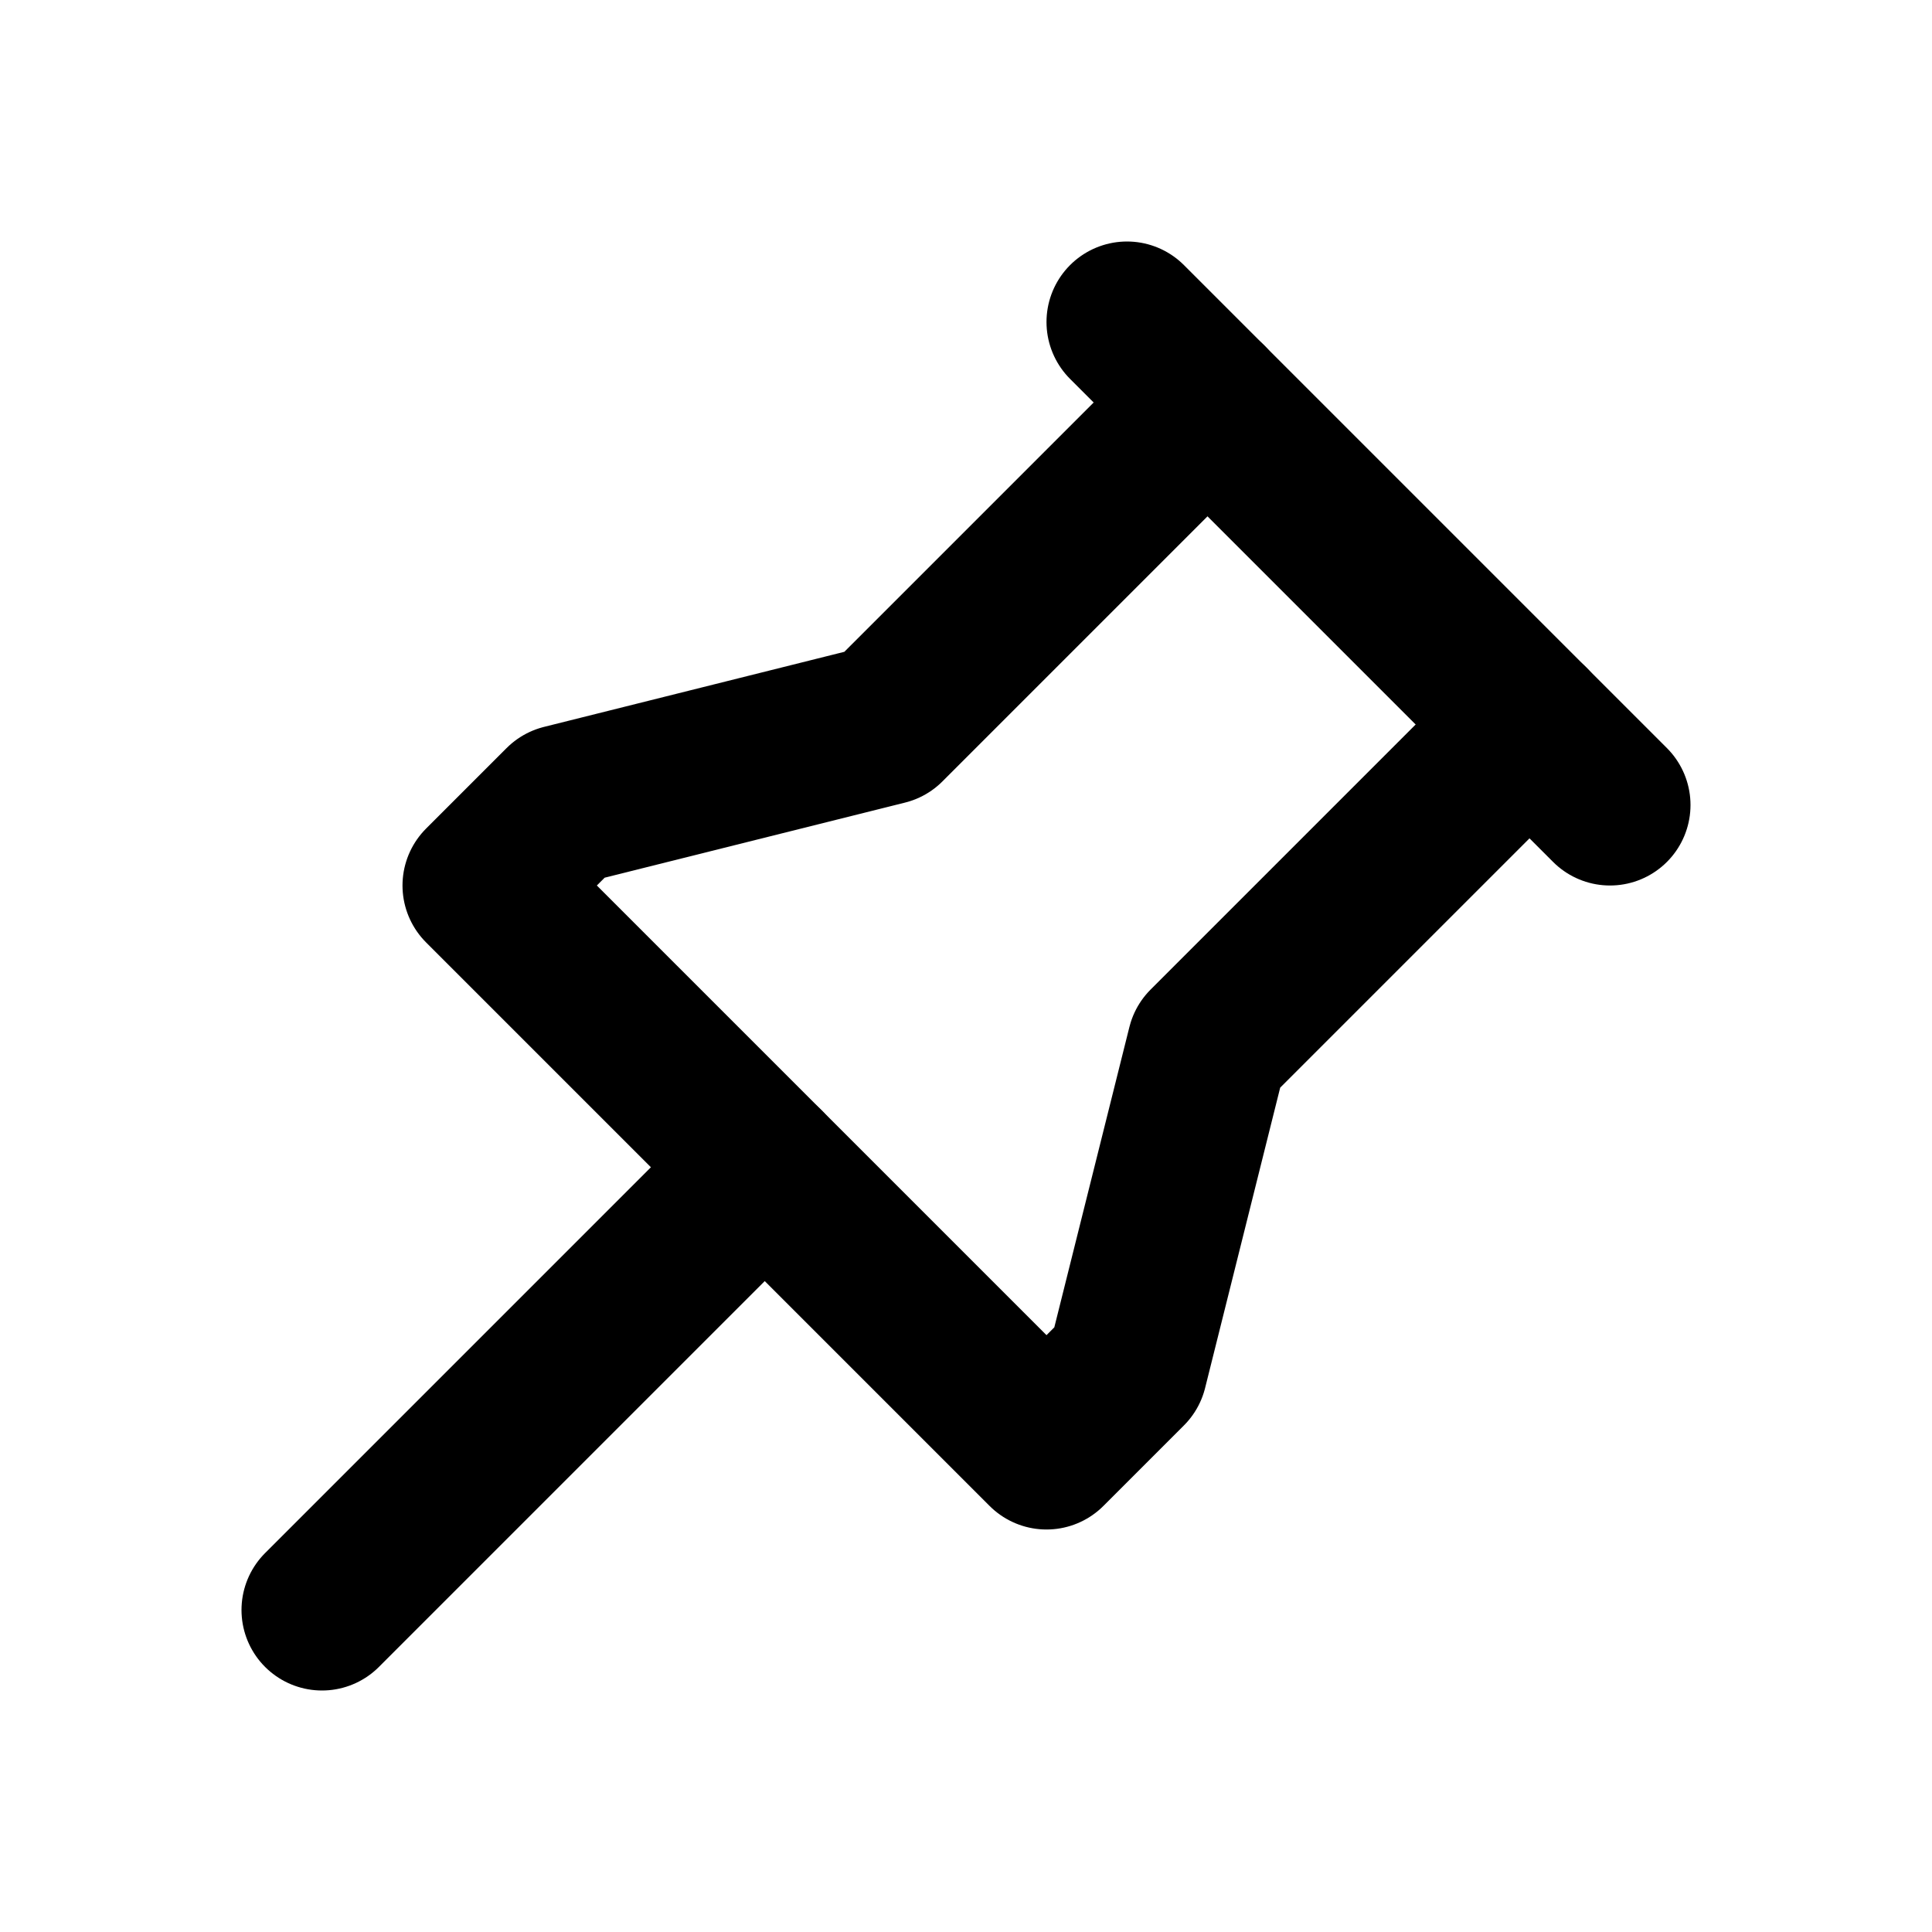
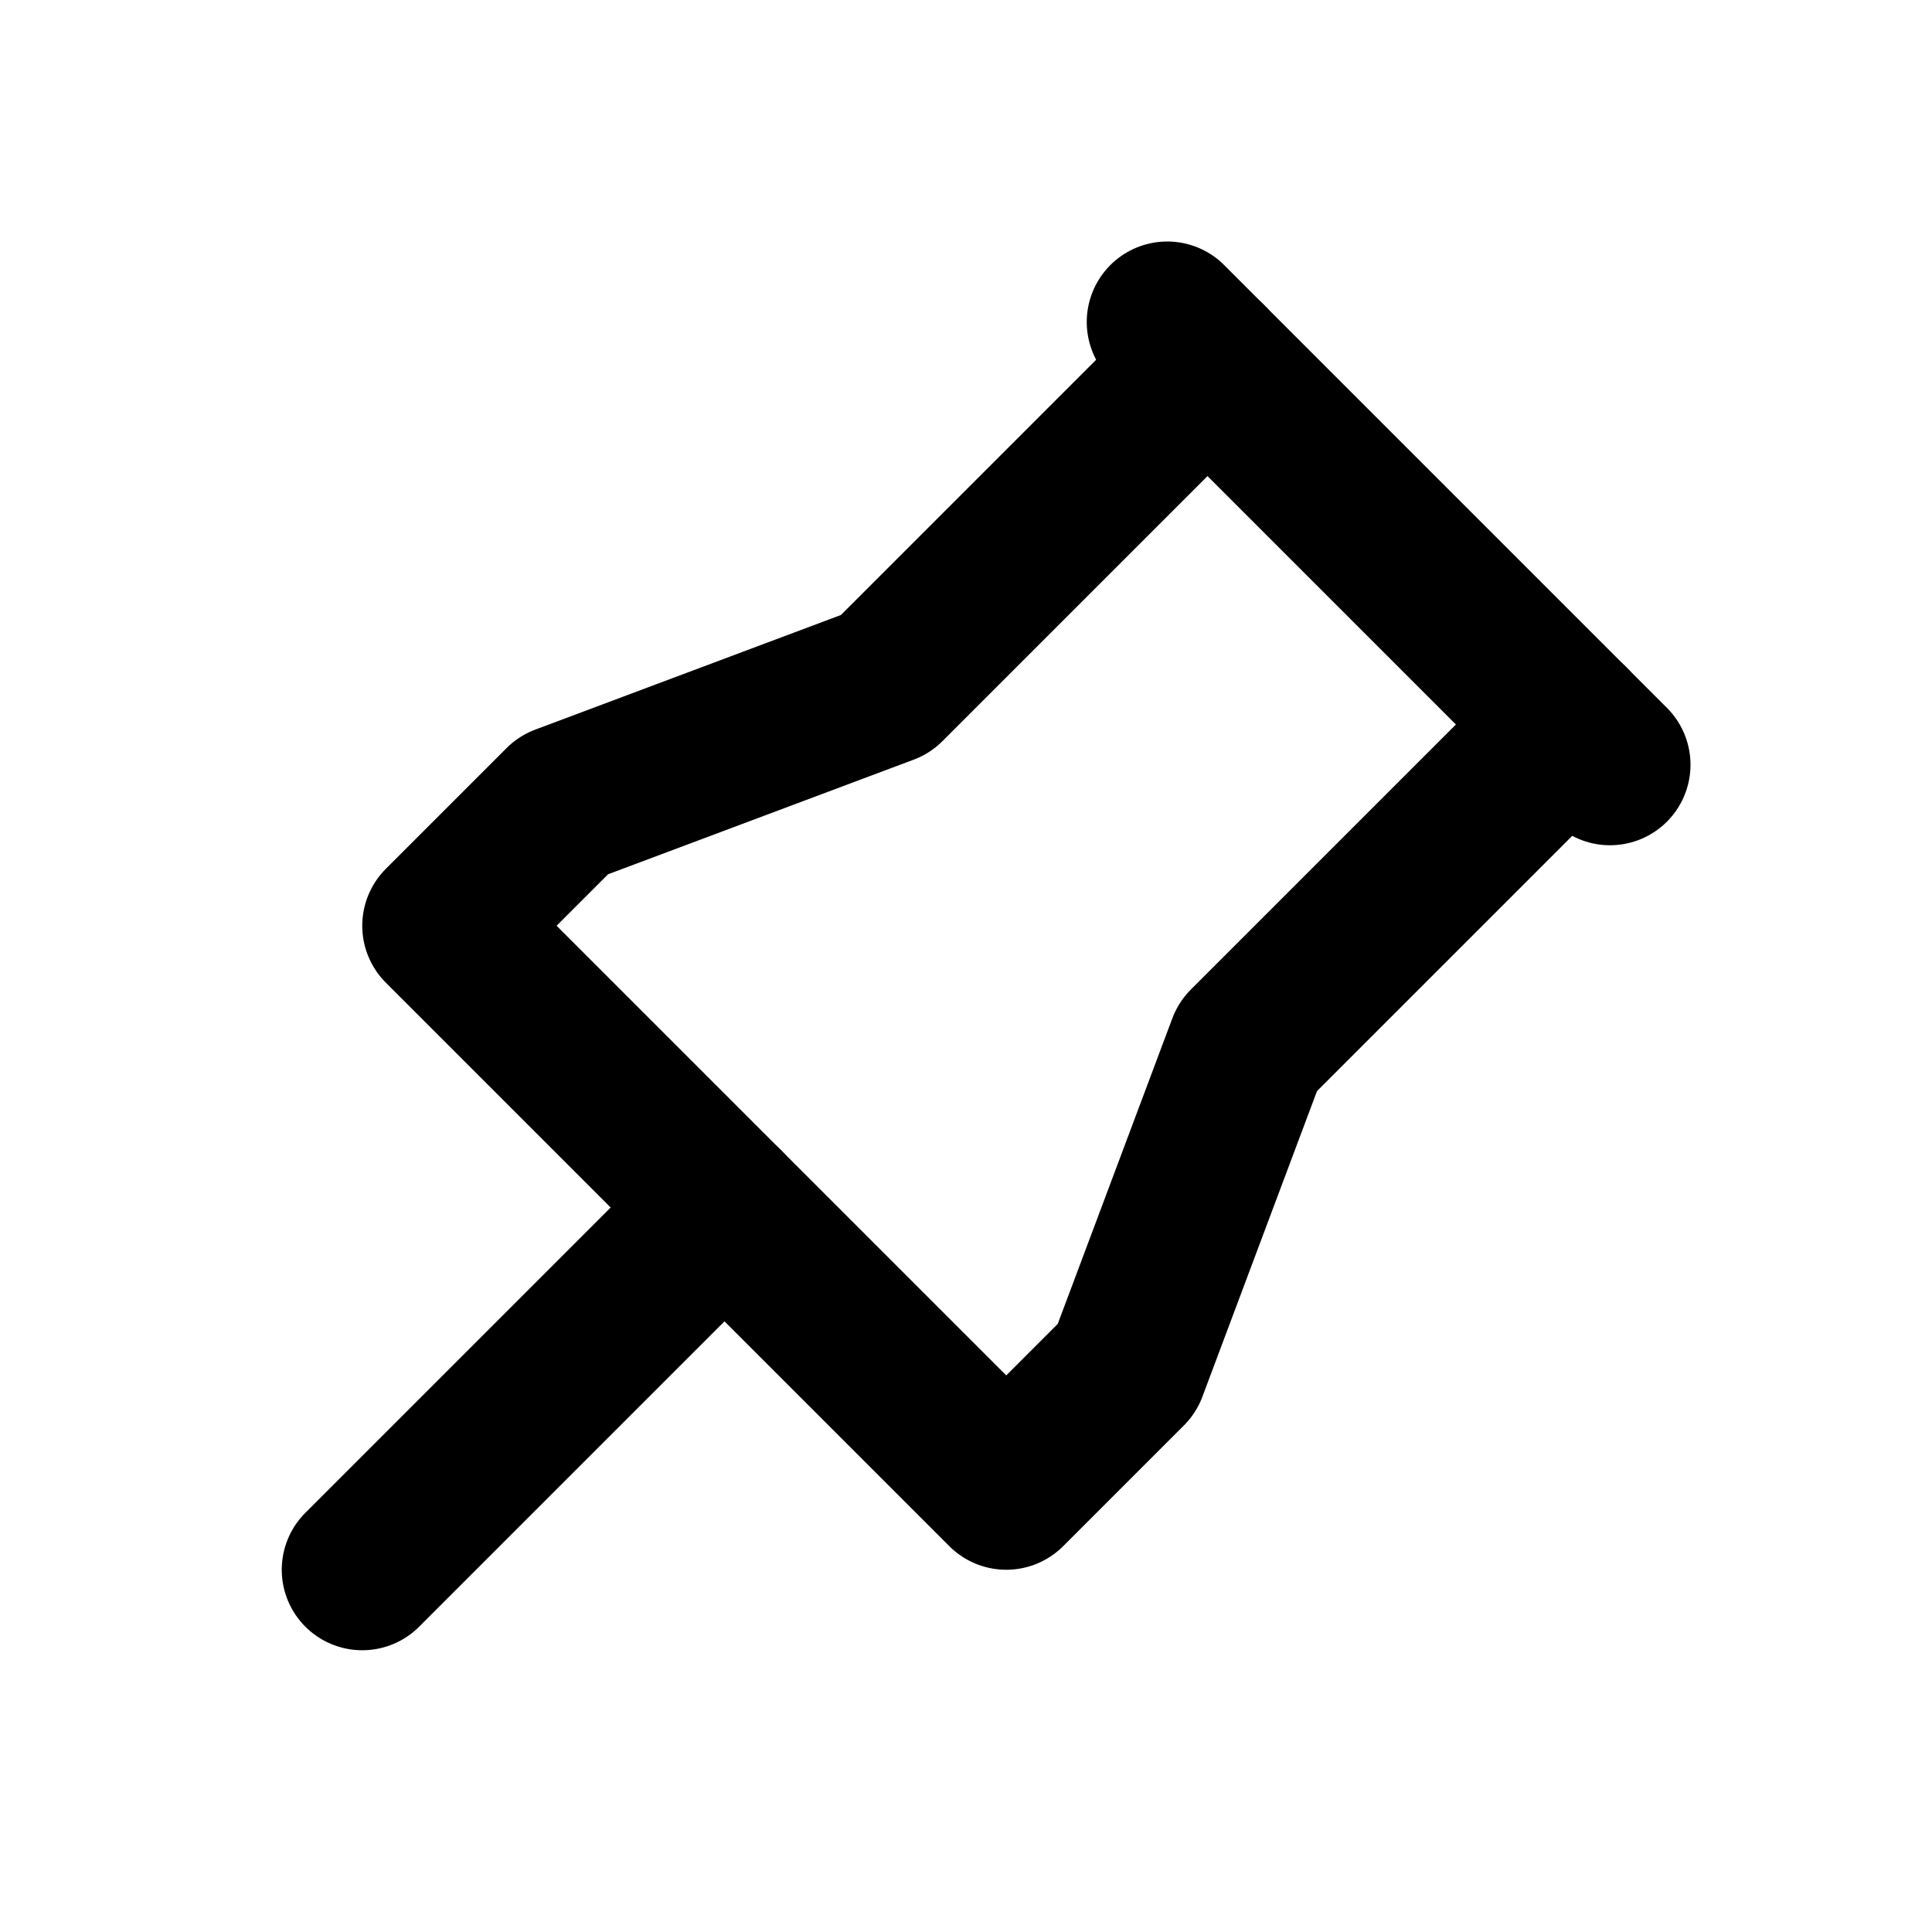
<svg xmlns="http://www.w3.org/2000/svg" class="icon icon-tabler icon-tabler-pin" width="24" height="24" viewBox="0 0 24 24" stroke-width="2" stroke="currentColor" fill="none" stroke-linecap="round" stroke-linejoin="round">
  <path stroke="none" d="M0 0h24v24H0z" fill="none" />
-   <line x1="4" y1="20" x2="9.5" y2="14.5" />
-   <path d="M6 11l7 7l1 -1l1 -4l4 -4m-4 -4l-4 4l-4 1l-1 1" />
-   <line x1="14" y1="4" x2="20" y2="10" />
+   <path d="M15 4.5l-4 4l-4 1.5l-1.5 1.5l7 7l1.5 -1.5l1.5 -4l4 -4" />
+   <line x1="9" y1="15" x2="4.5" y2="19.5" />
+   <line x1="14.5" y1="4" x2="20" y2="9.5" />
</svg>
